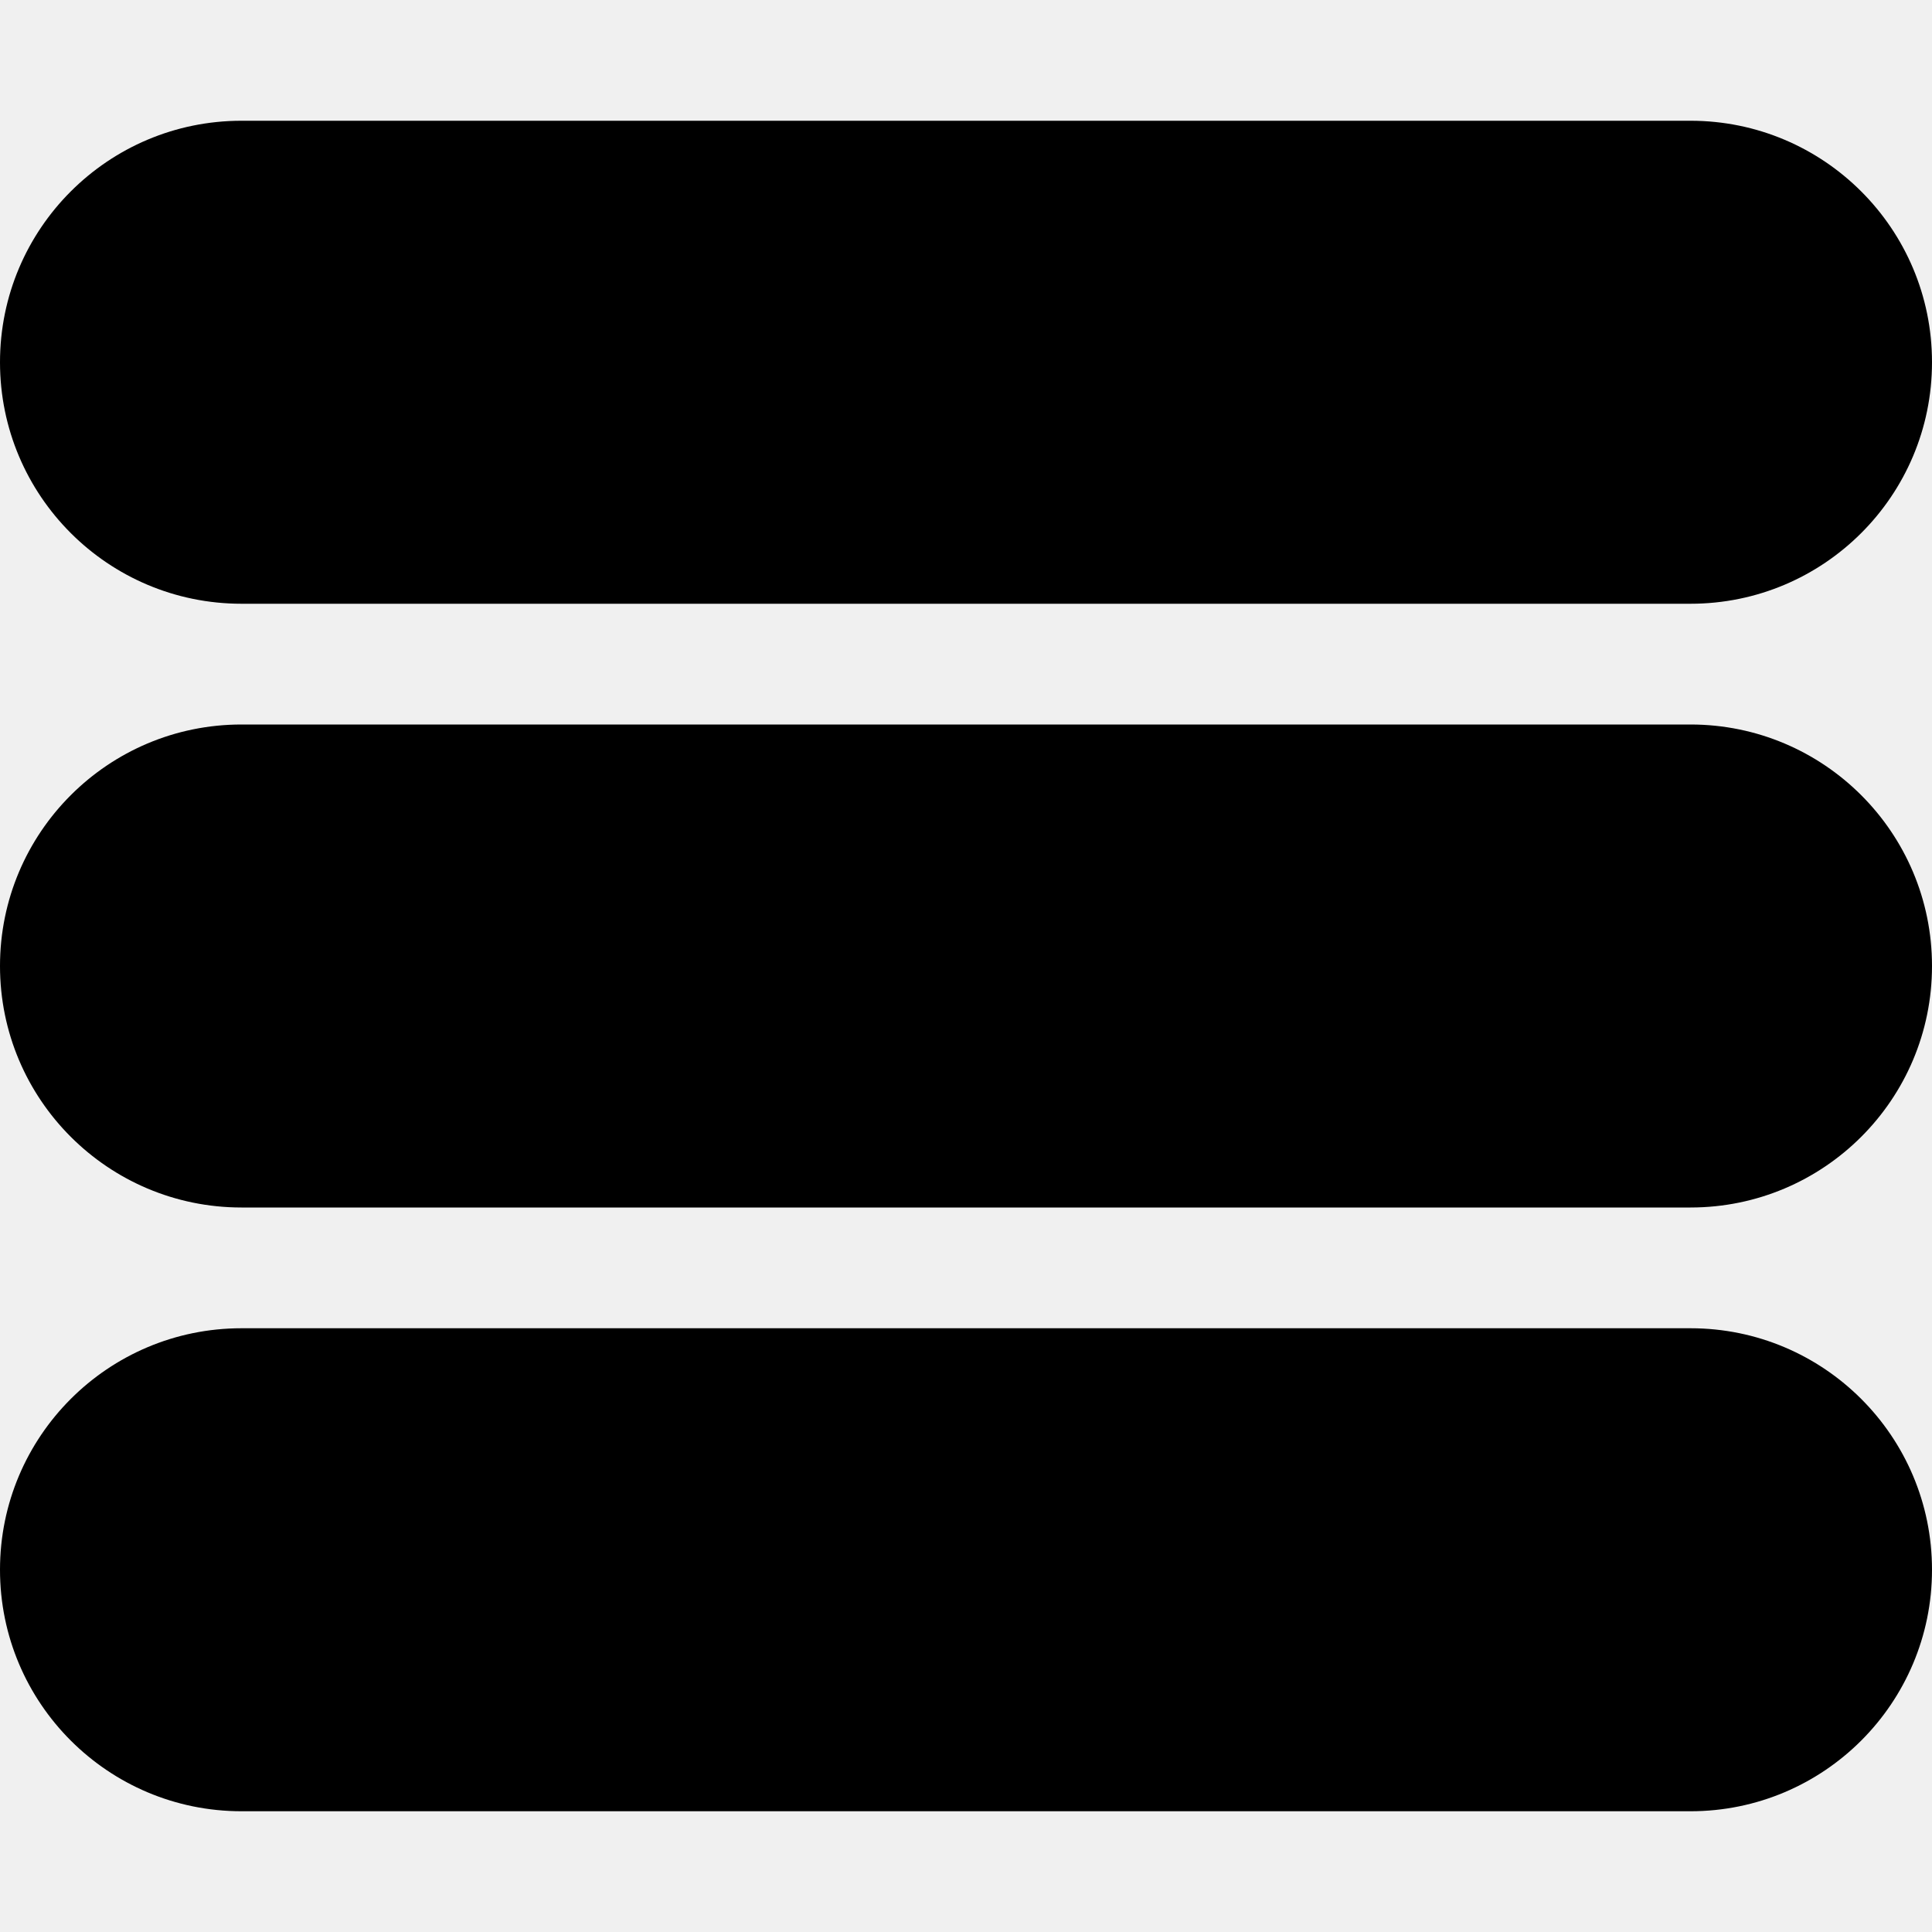
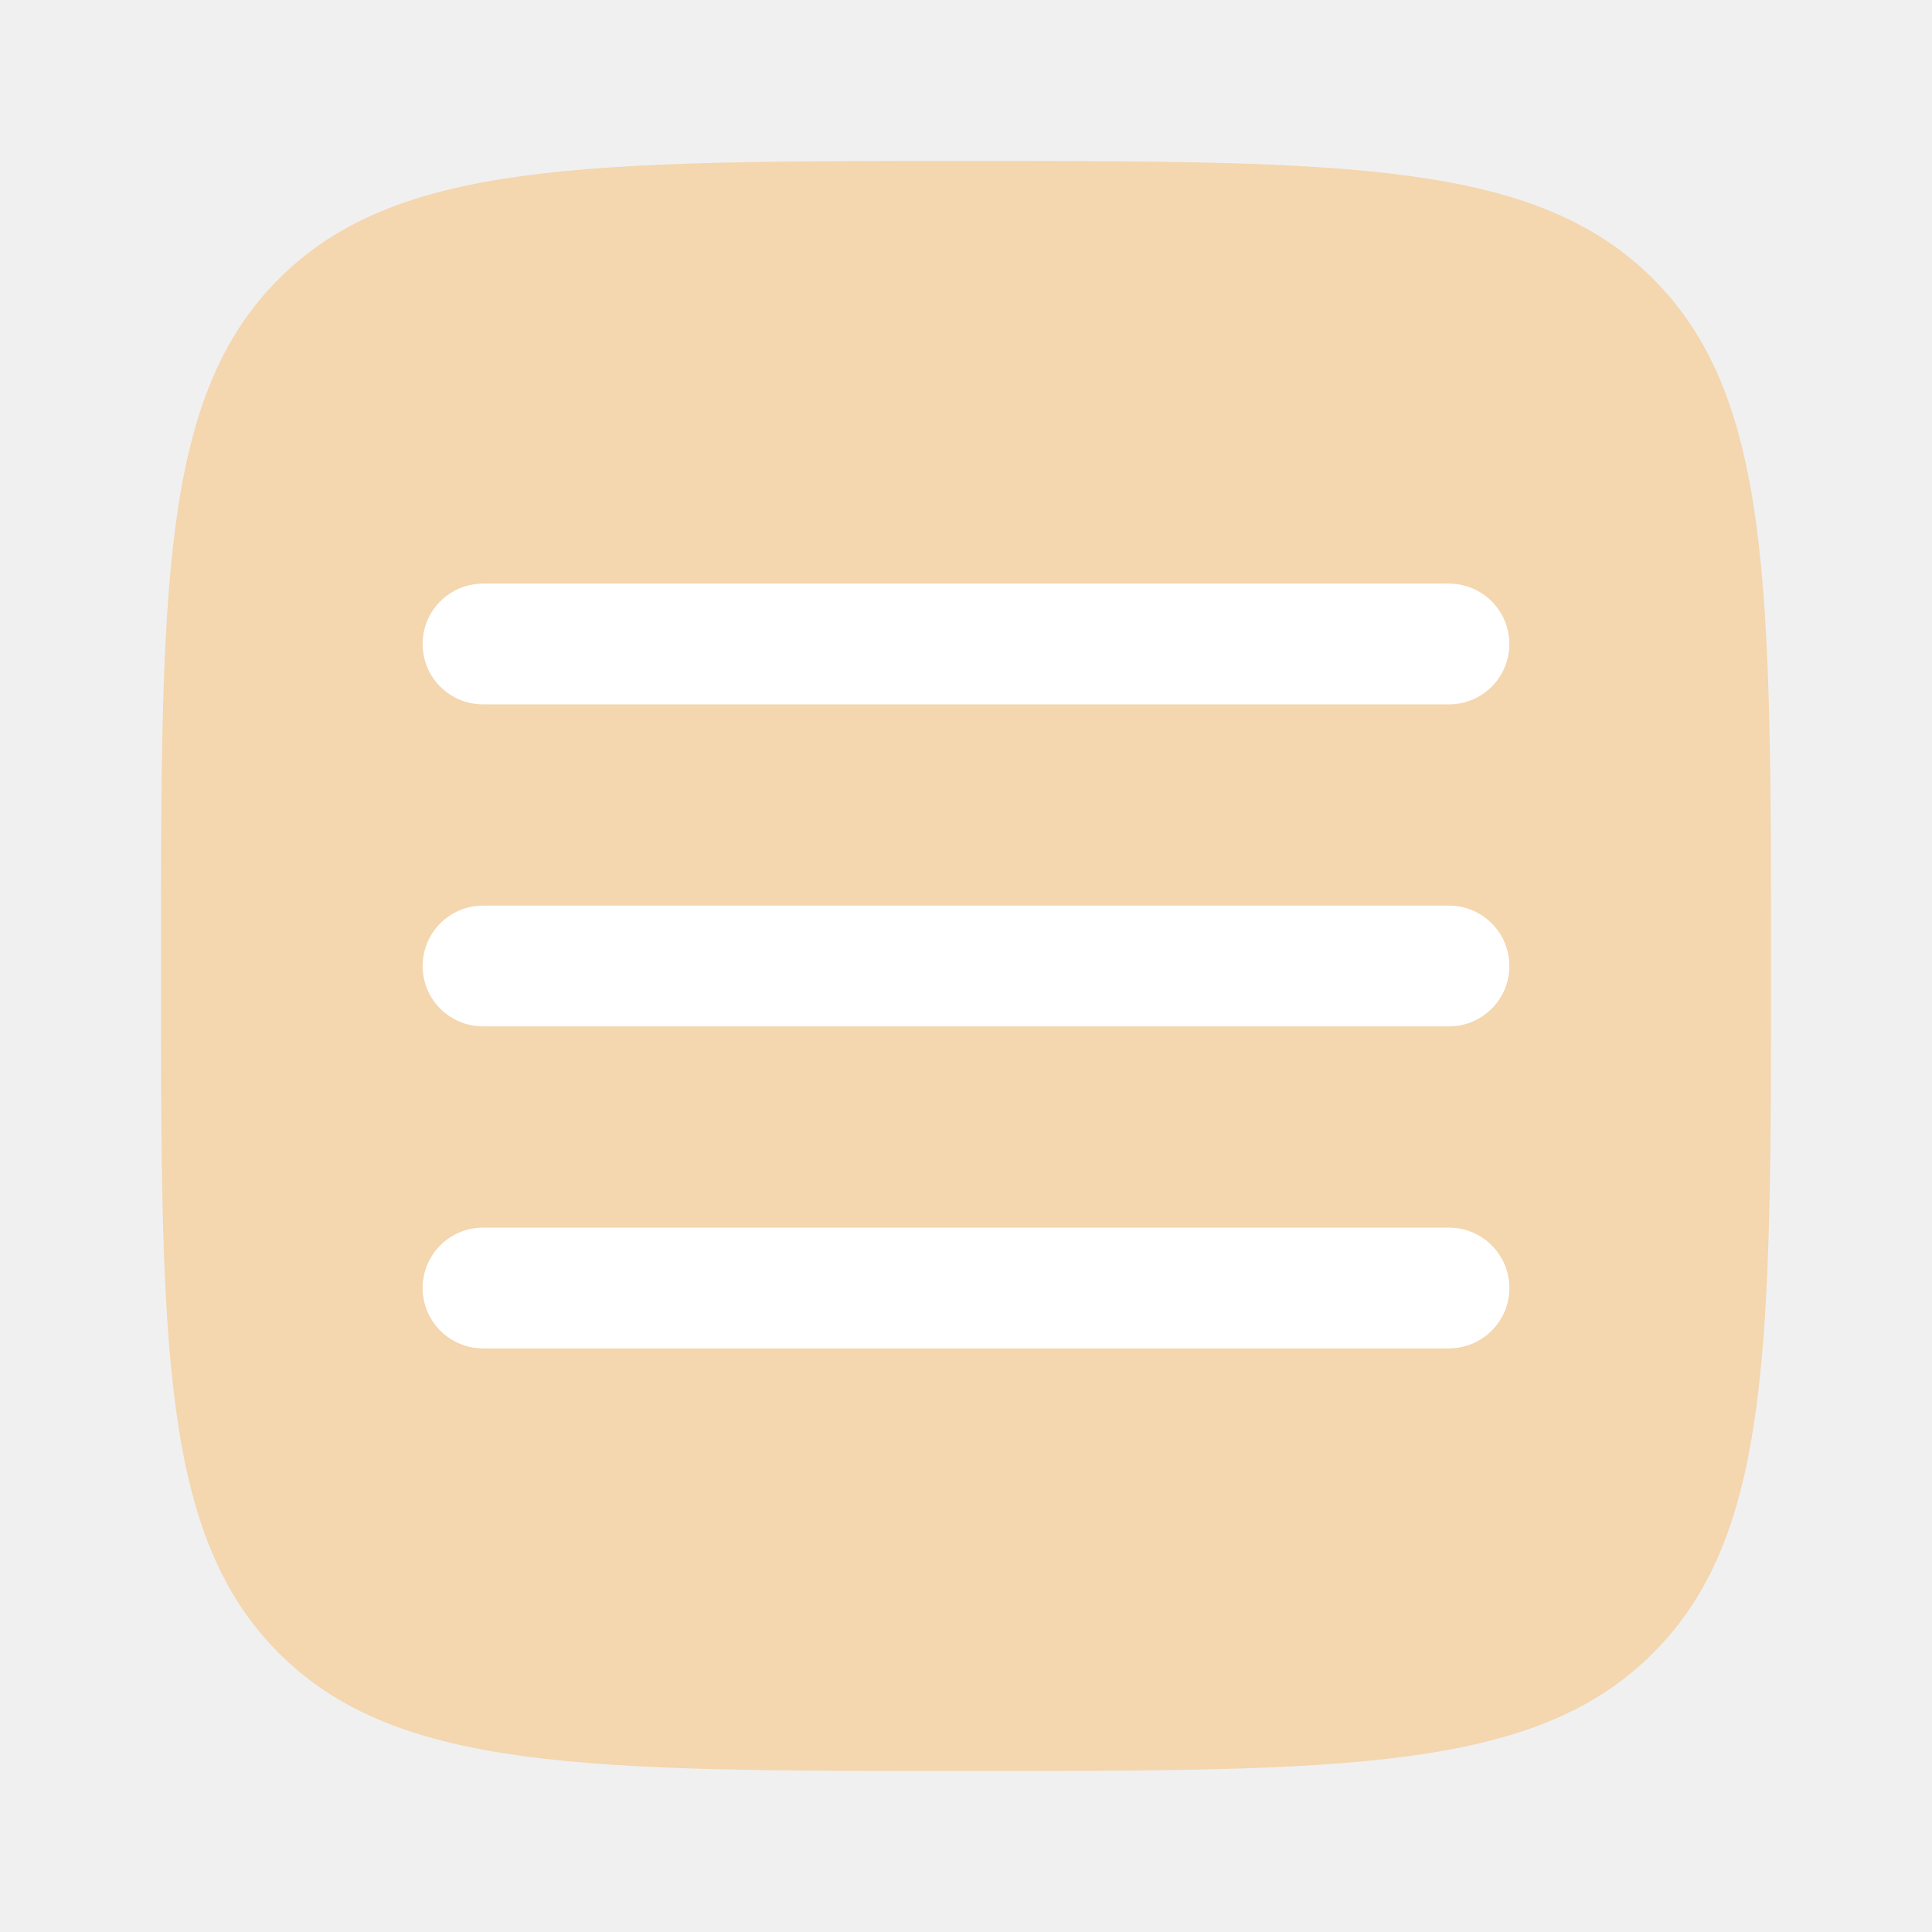
- <svg xmlns="http://www.w3.org/2000/svg" width="800px" height="800px" viewBox="0 -2 32 32" version="1.1">
-   <defs>
- 
- </defs>
-   <g id="Page-1" stroke="none" stroke-width="1" fill="none" fill-rule="evenodd">
-     <g id="Icon-Set-Filled" transform="translate(-310, -1039)" fill="#000000">
-       <path d="M338,1049 L314,1049 C311.791,1049 310,1050.79 310,1053 C310,1055.21 311.791,1057 314,1057 L338,1057 C340.209,1057 342,1055.21 342,1053 C342,1050.79 340.209,1049 338,1049 L338,1049 Z M338,1059 L314,1059 C311.791,1059 310,1060.79 310,1063 C310,1065.21 311.791,1067 314,1067 L338,1067 C340.209,1067 342,1065.21 342,1063 C342,1060.79 340.209,1059 338,1059 L338,1059 Z M314,1047 L338,1047 C340.209,1047 342,1045.21 342,1043 C342,1040.79 340.209,1039 338,1039 L314,1039 C311.791,1039 310,1040.79 310,1043 C310,1045.21 311.791,1047 314,1047 L314,1047 Z" id="hamburger-2">
- 
- </path>
-     </g>
-   </g>
+ <svg xmlns="http://www.w3.org/2000/svg" width="800px" height="800px" viewBox="0 0 24 24" fill="none">
+   <path opacity="0.5" d="M12 22C7.286 22 4.929 22 3.464 20.535C2 19.071 2 16.714 2 12C2 7.286 2 4.929 3.464 3.464C4.929 2 7.286 2 12 2C16.714 2 19.071 2 20.535 3.464C22 4.929 22 7.286 22 12C22 16.714 22 19.071 20.535 20.535C19.071 22 16.714 22 12 22Z" fill="#F7BC6E" />
+   <path d="M18.75 8C18.75 8.414 18.414 8.75 18 8.75H6C5.586 8.75 5.25 8.414 5.25 8C5.25 7.586 5.586 7.25 6 7.25H18C18.414 7.25 18.75 7.586 18.75 8Z" fill="#fff" />
+   <path d="M18.75 12C18.75 12.414 18.414 12.75 18 12.75H6C5.586 12.75 5.25 12.414 5.25 12C5.25 11.586 5.586 11.25 6 11.25H18C18.414 11.25 18.75 11.586 18.75 12Z" fill="#fff" />
+   <path d="M18.75 16C18.75 16.414 18.414 16.75 18 16.75H6C5.586 16.75 5.25 16.414 5.25 16C5.25 15.586 5.586 15.25 6 15.25H18C18.414 15.25 18.75 15.586 18.75 16Z" fill="#fff" />
</svg>
